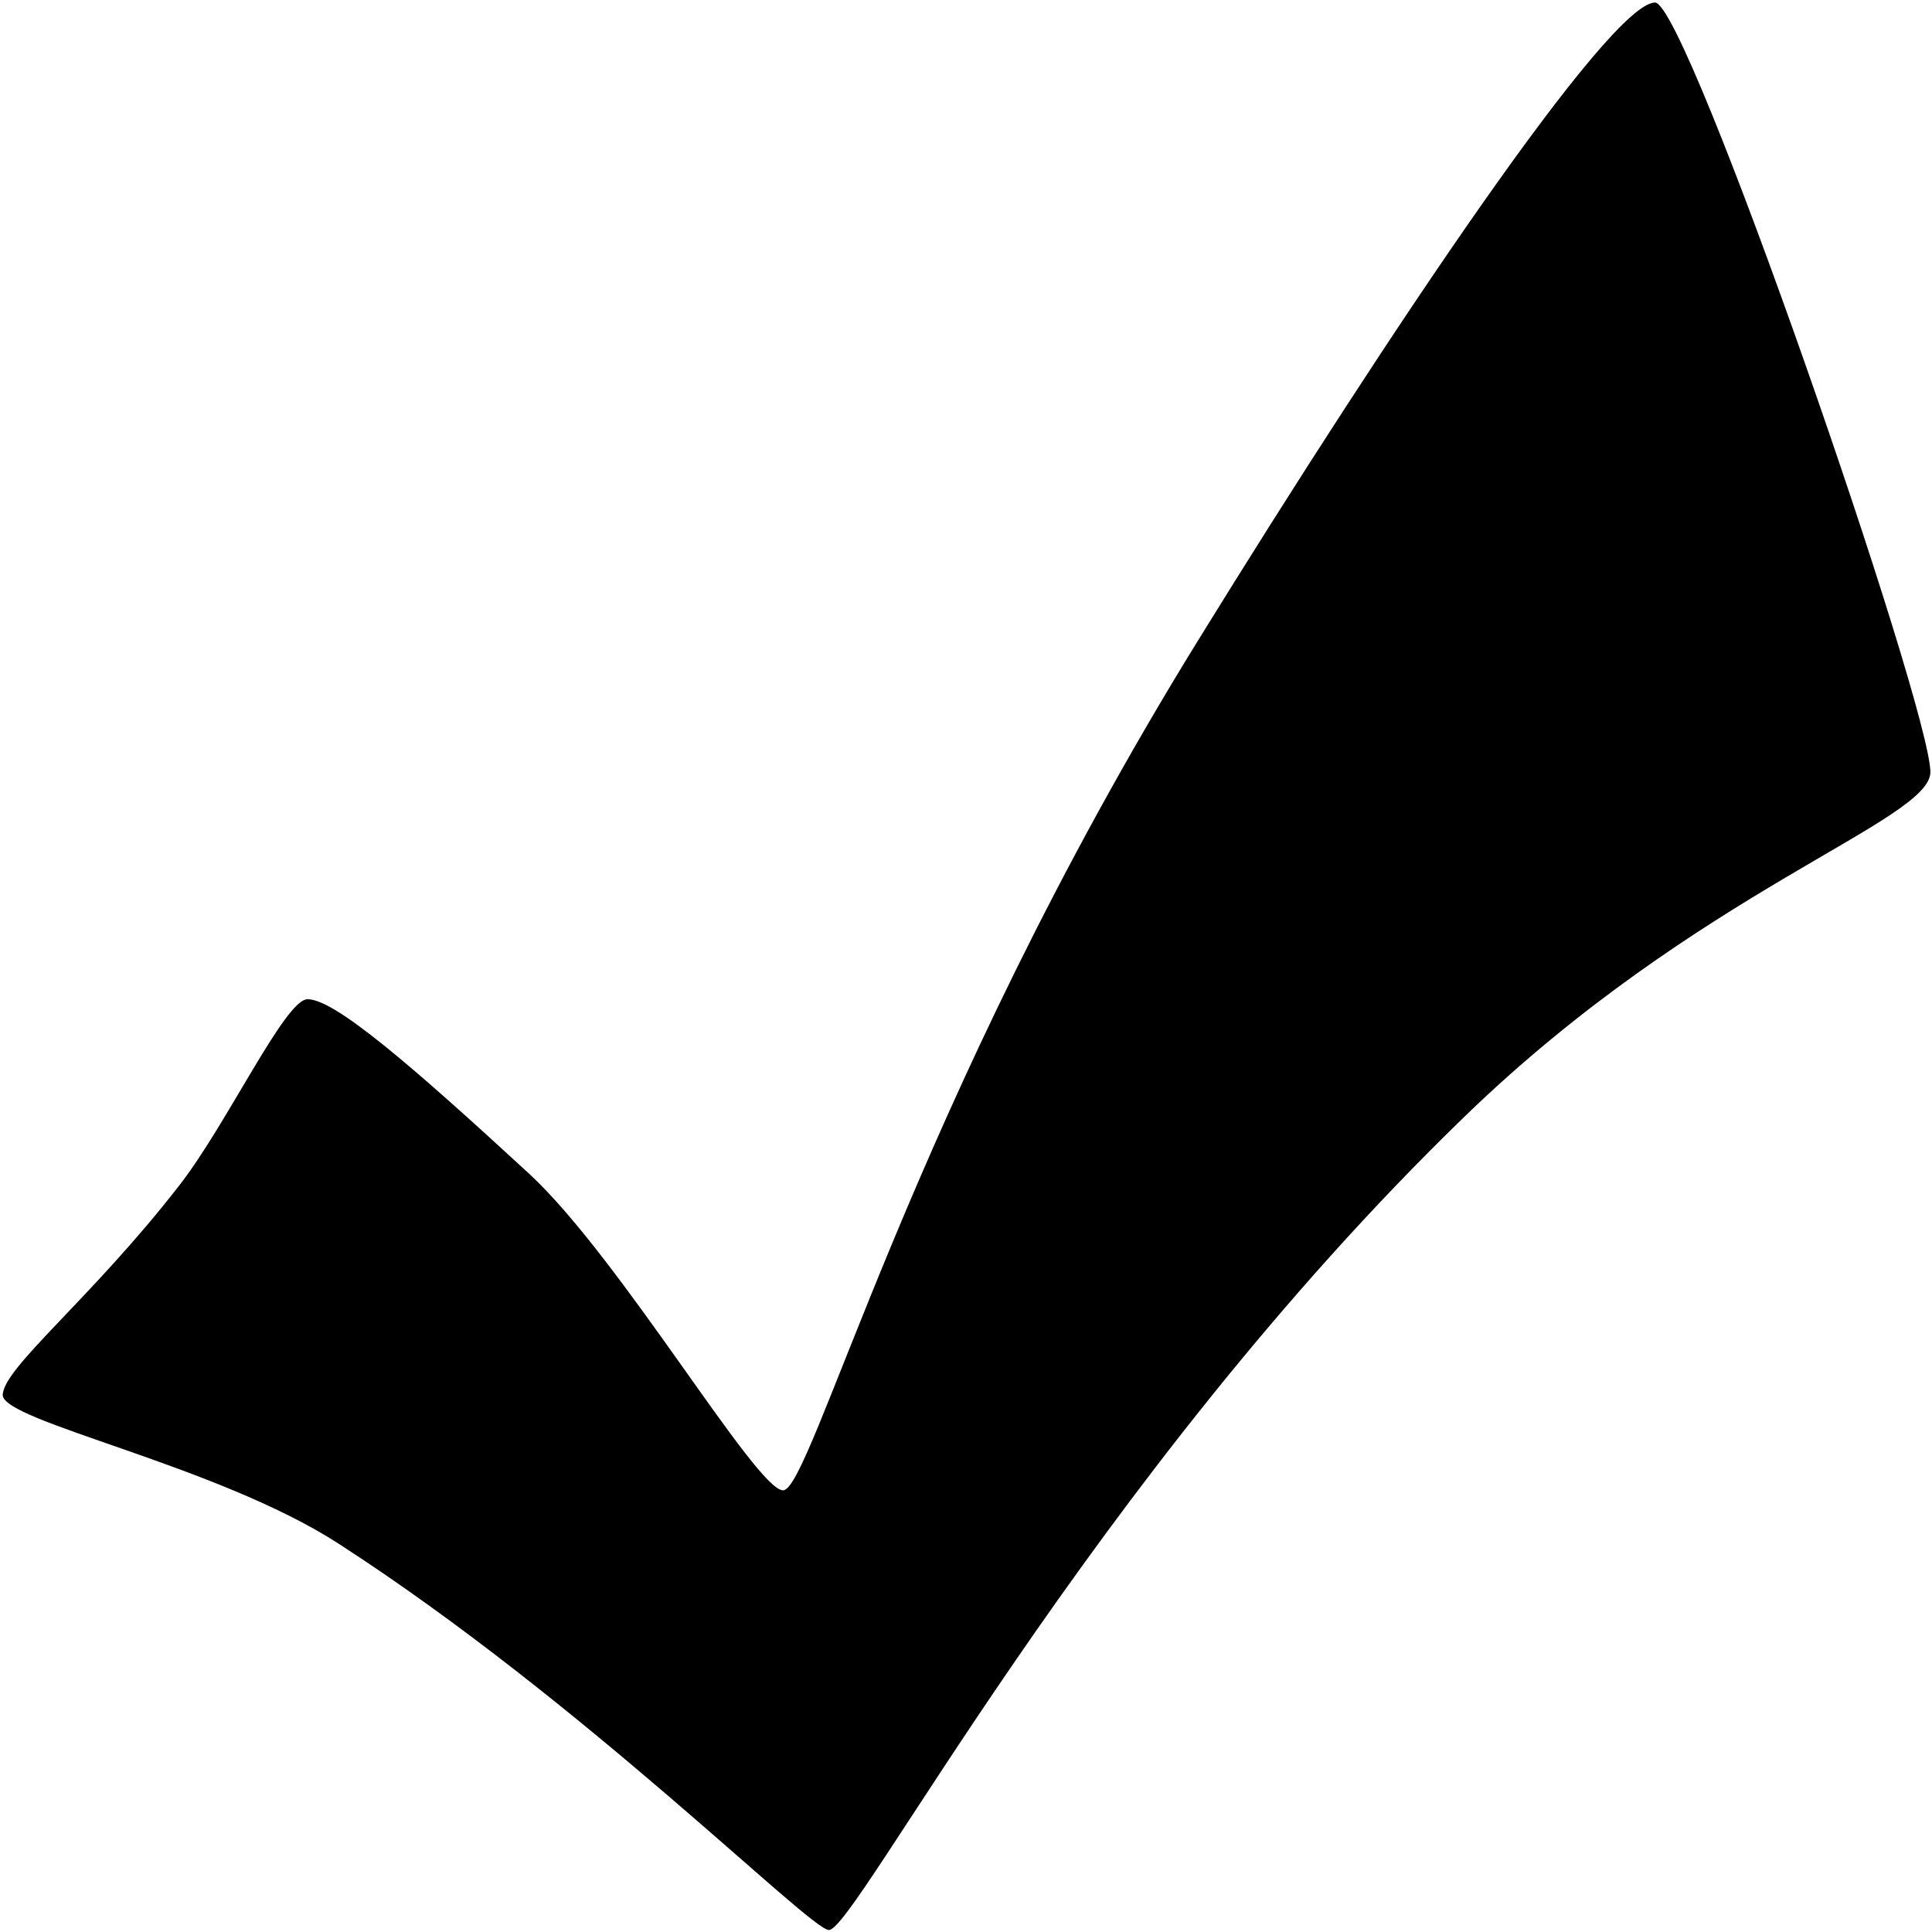
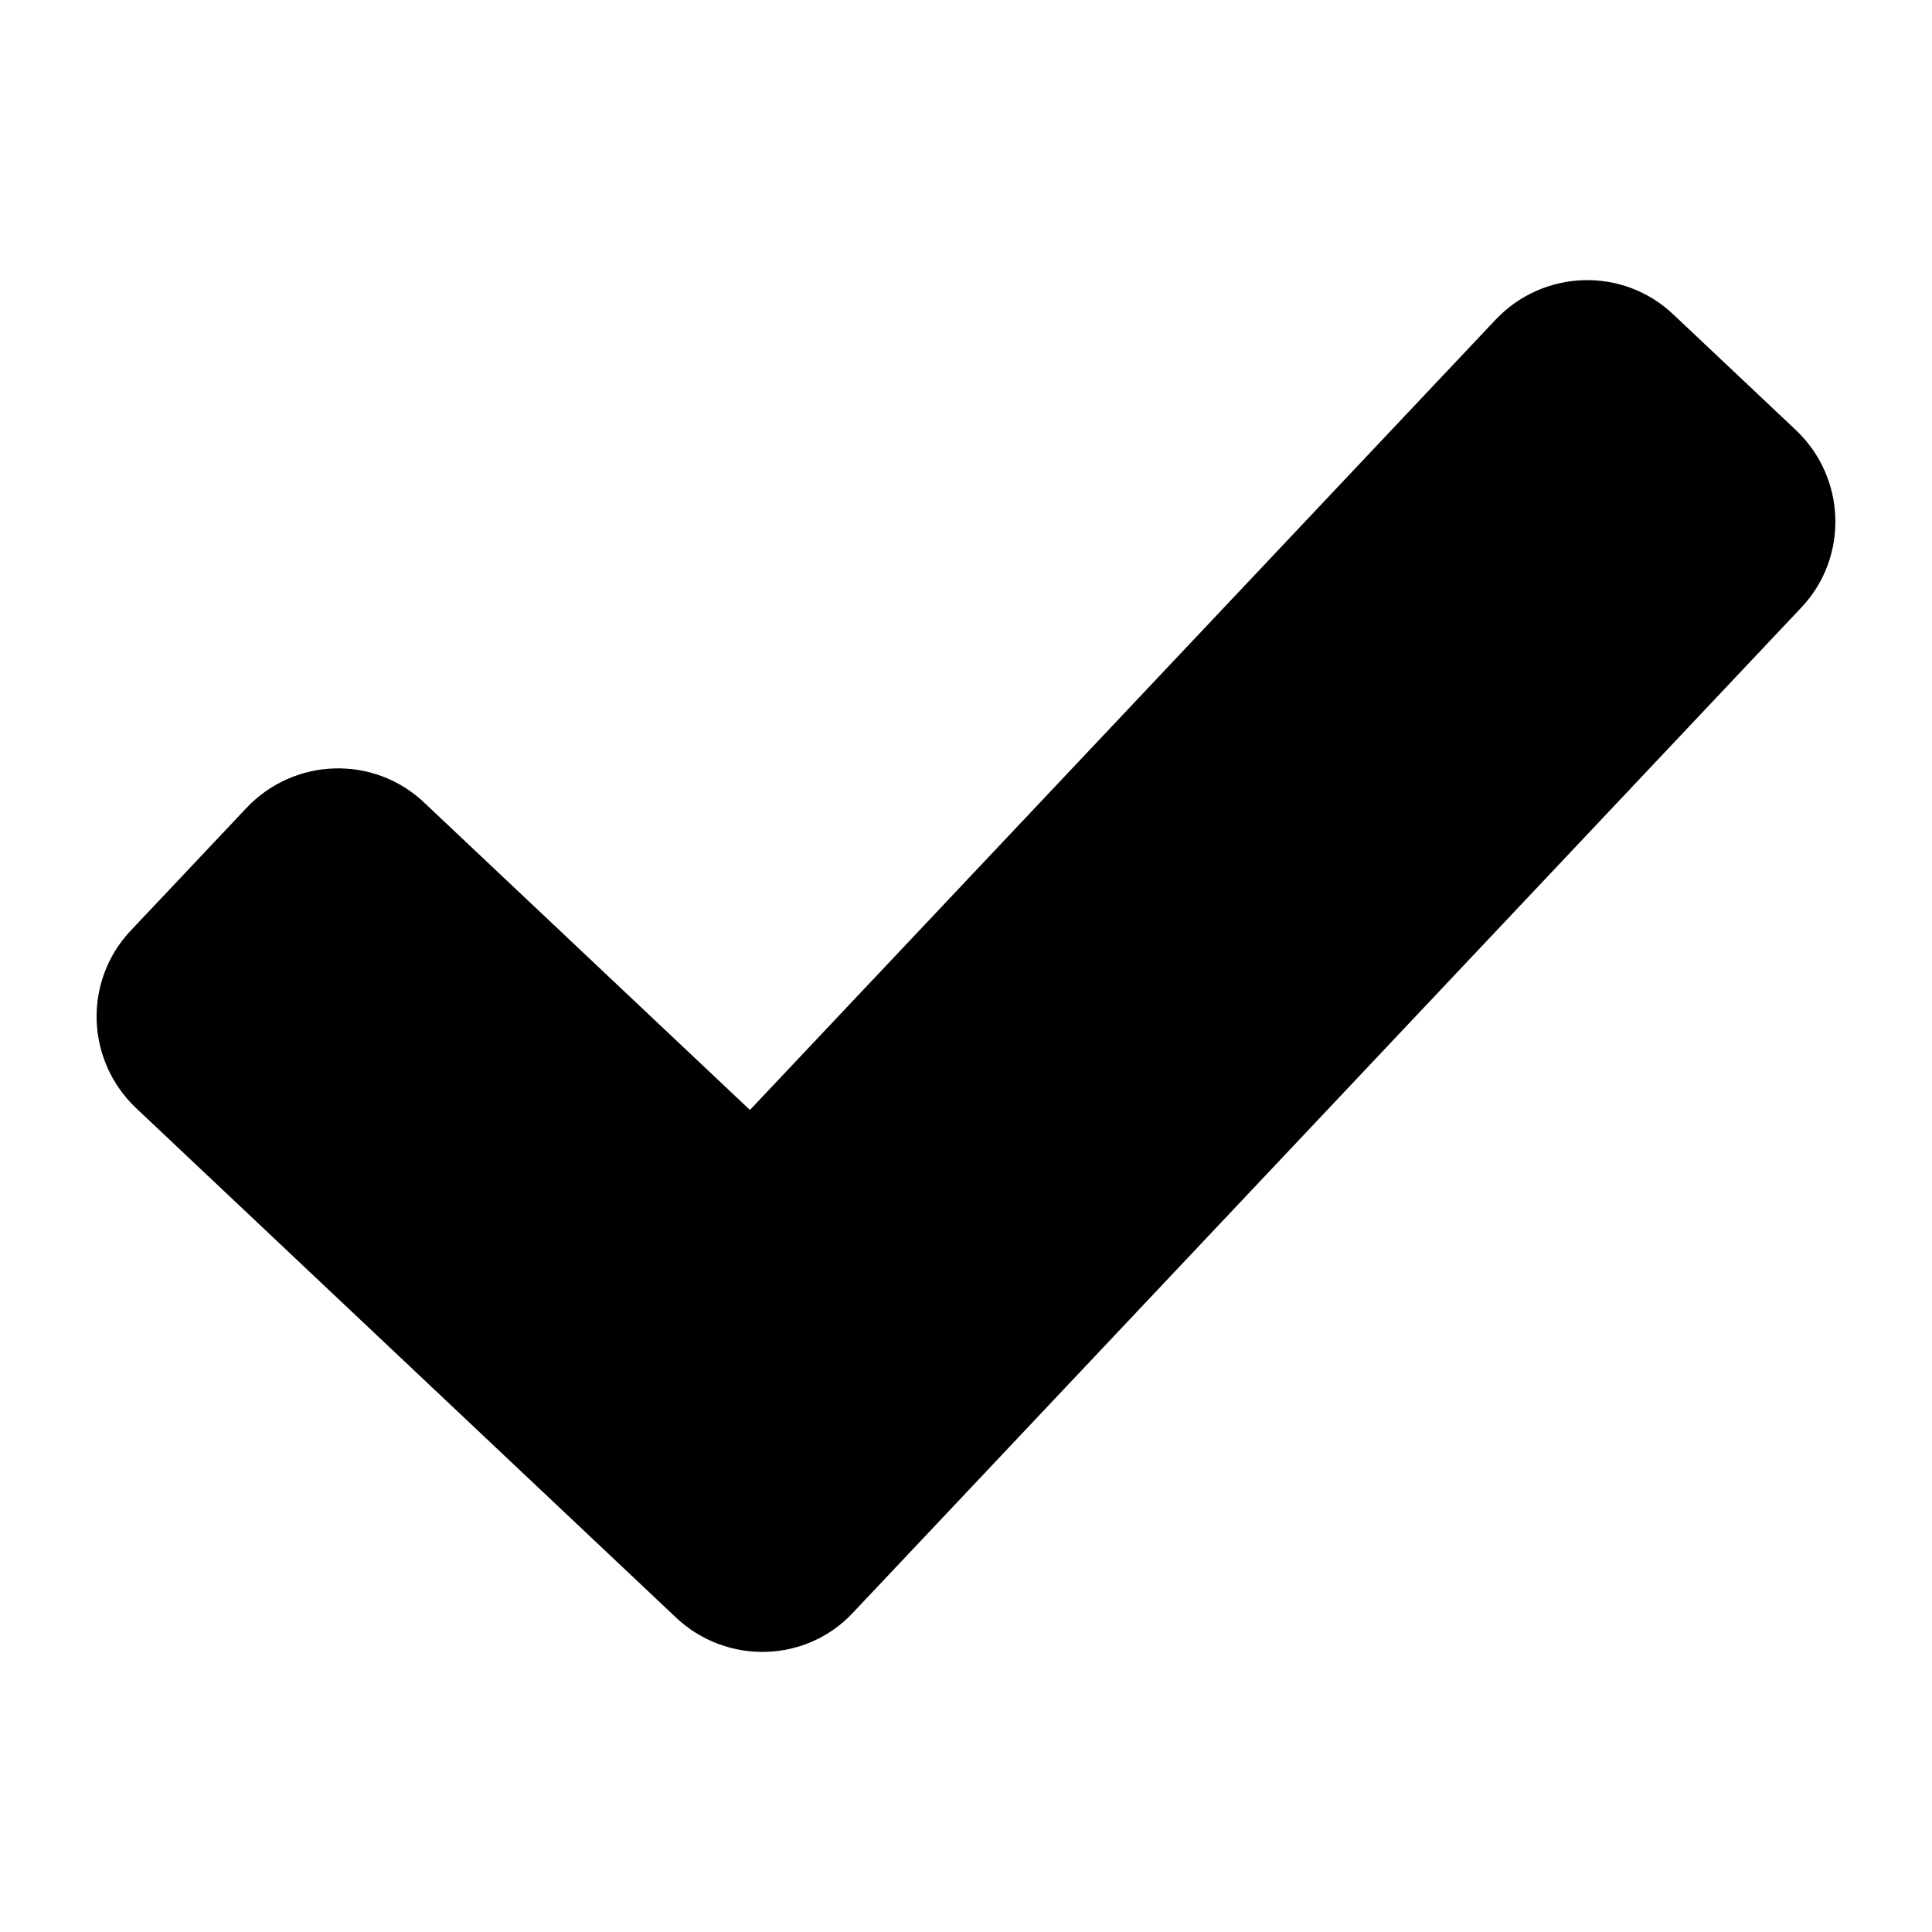
- <svg xmlns="http://www.w3.org/2000/svg" width="200mm" height="200mm" viewBox="0 0 200 200">
-   <path d="M31.787 103.442c2.756-.117 10.81 6.84 22.959 18.033 9.436 8.695 23.456 32.68 26.29 32.799 2.906.3 13.205-39.723 42.952-87.92C143.968 33.982 166.616.296 171.327.263c3.34-.033 28.46 72.81 28.508 79.661-.024 5.103-23.977 12.177-48.24 35.68-38.87 37.656-63.03 84.273-65.793 84.191-2.105-.13-25.347-23.596-50.782-40.014C22.443 151.662.322 147.162.278 144.411c.086-2.863 9.21-9.99 18.343-21.776 4.884-6.302 10.827-19.026 13.166-19.193z" />
+ <svg xmlns="http://www.w3.org/2000/svg" class="svg-inline--fa fa-angle-down fa-w-10" width="200" height="200" aria-hidden="true" data-icon="angle-down" data-prefix="fas">
+   <path d="M69.961 167.43l-55.853-52.7c-5.26-4.963-5.5-13.229-.536-18.435l11.933-12.647c4.964-5.26 13.23-5.5 18.435-.536l33.693 31.79 77.177-81.795c4.964-5.26 13.23-5.5 18.435-.535l12.647 11.933c5.26 4.963 5.5 13.229.536 18.435L88.342 166.9c-4.855 5.257-13.12 5.497-18.381.534z" fill="currentColor" />
</svg>
